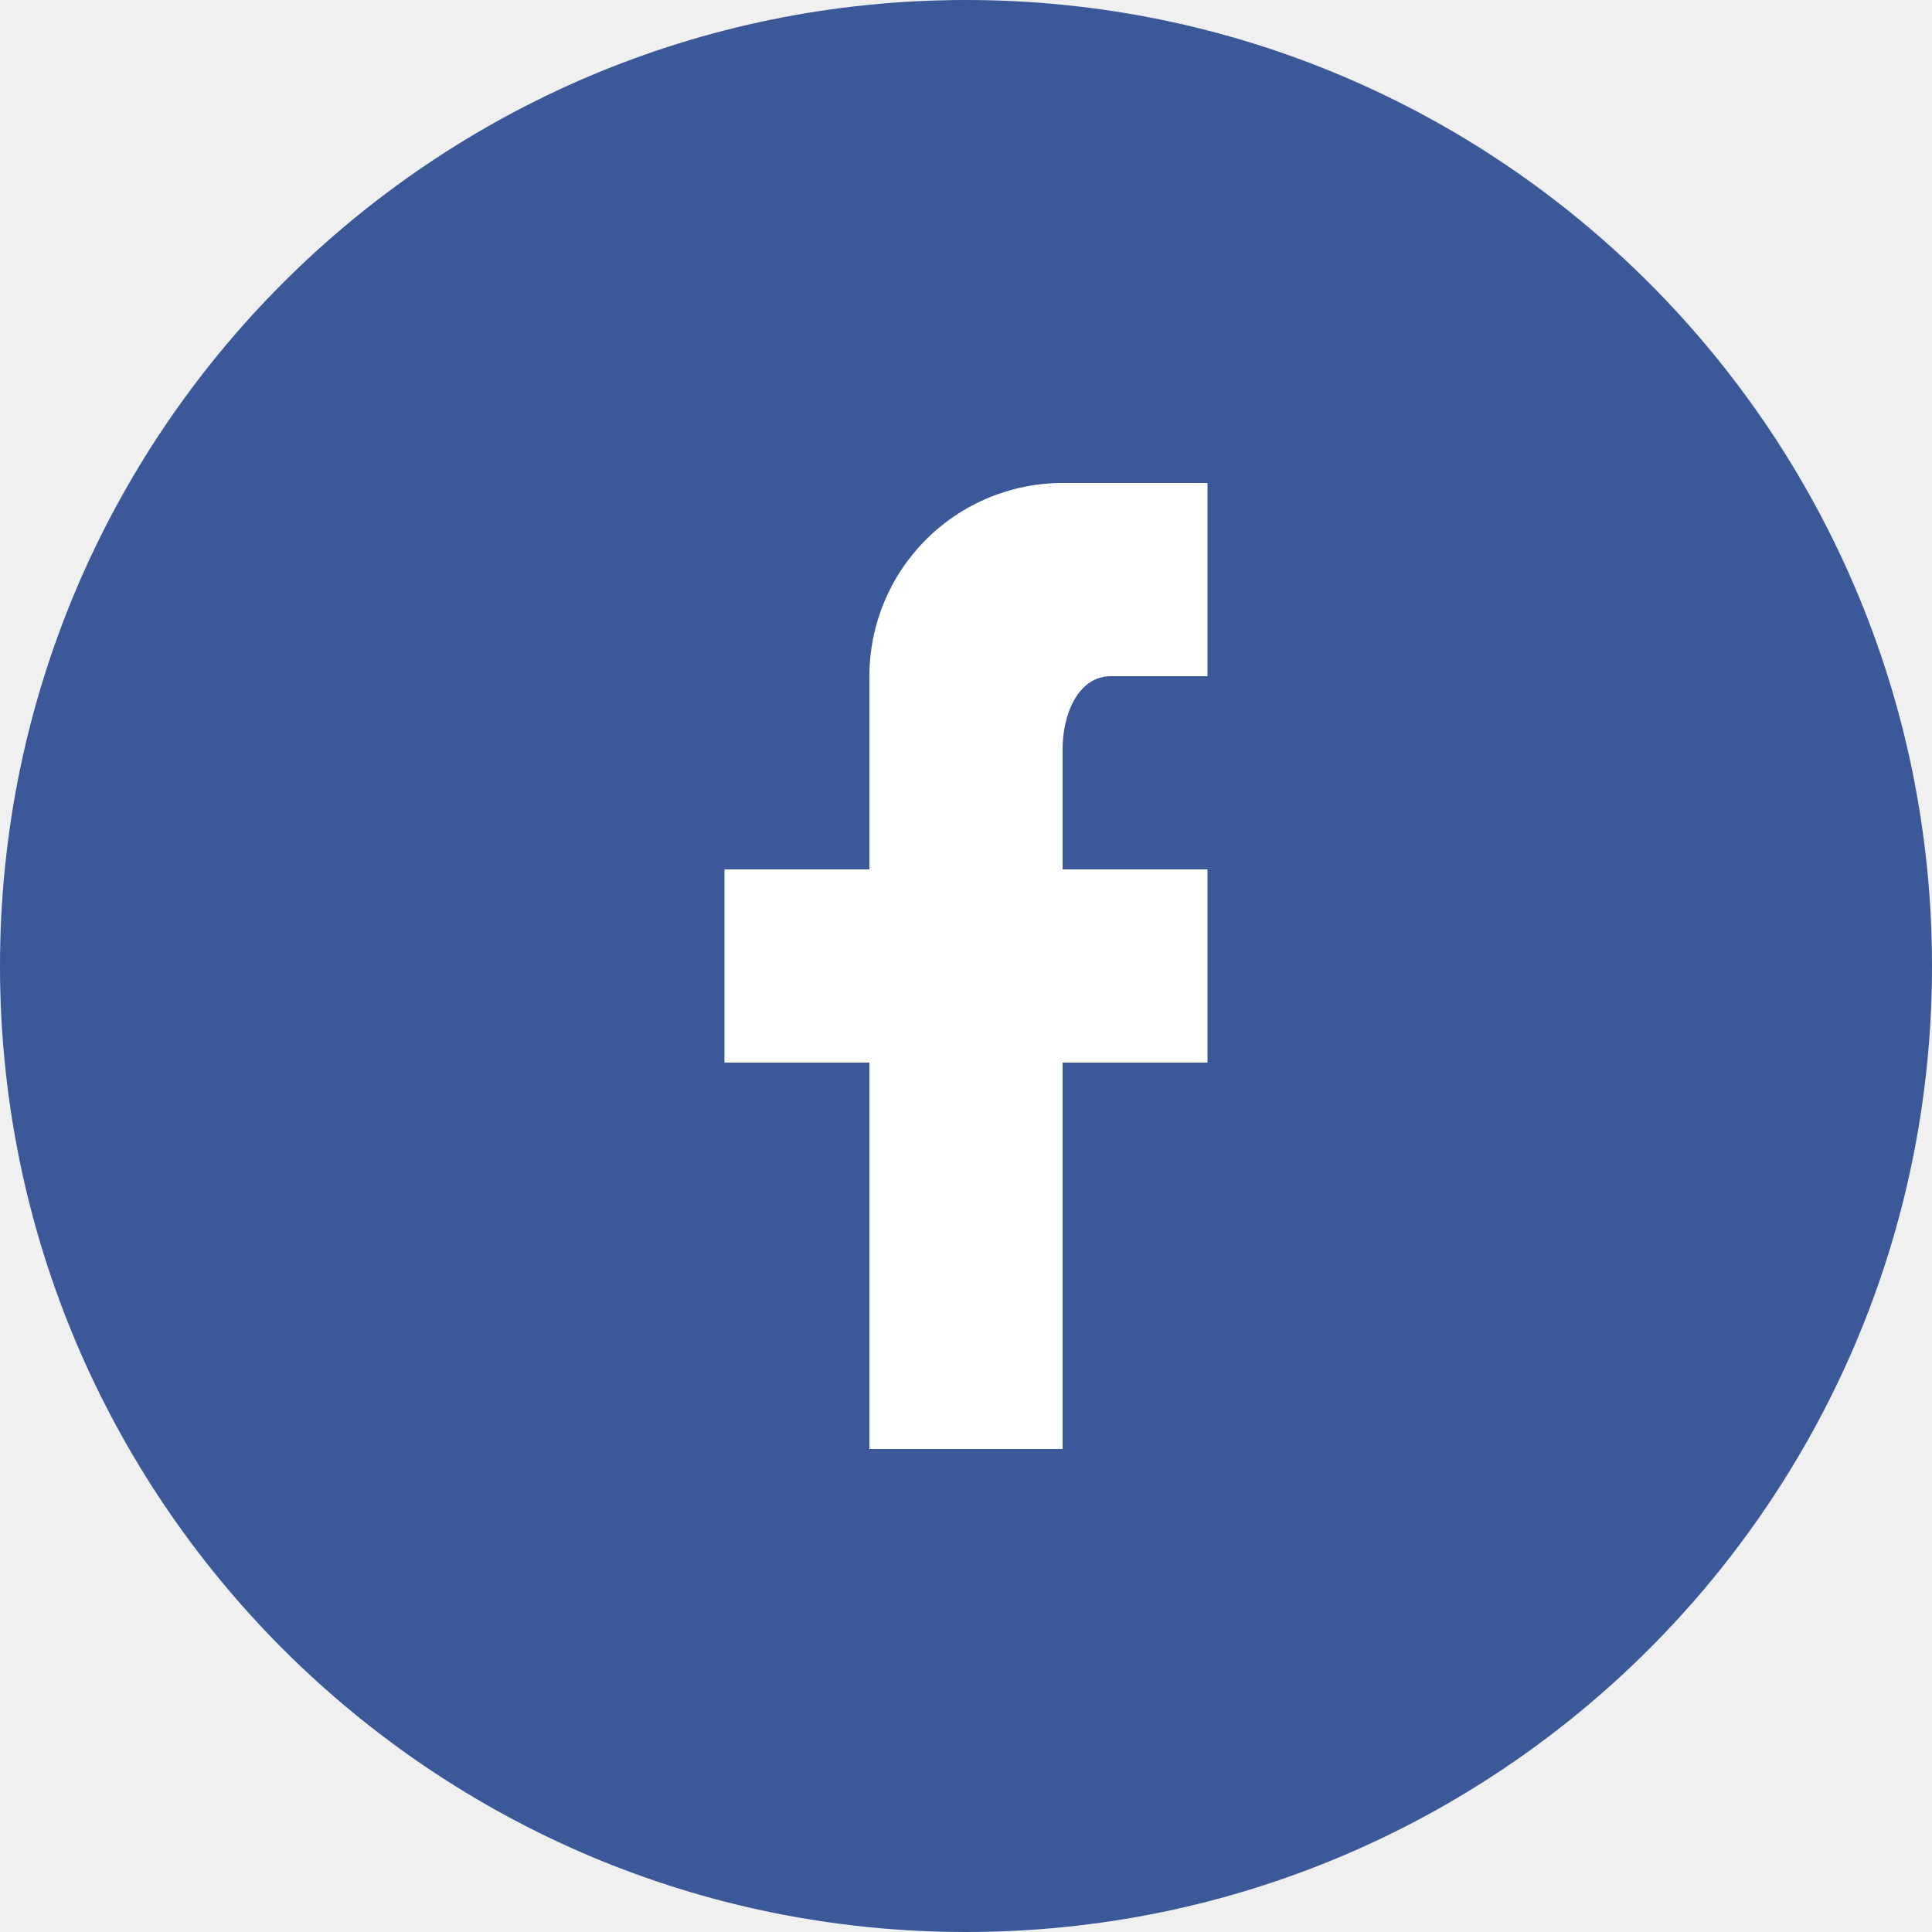
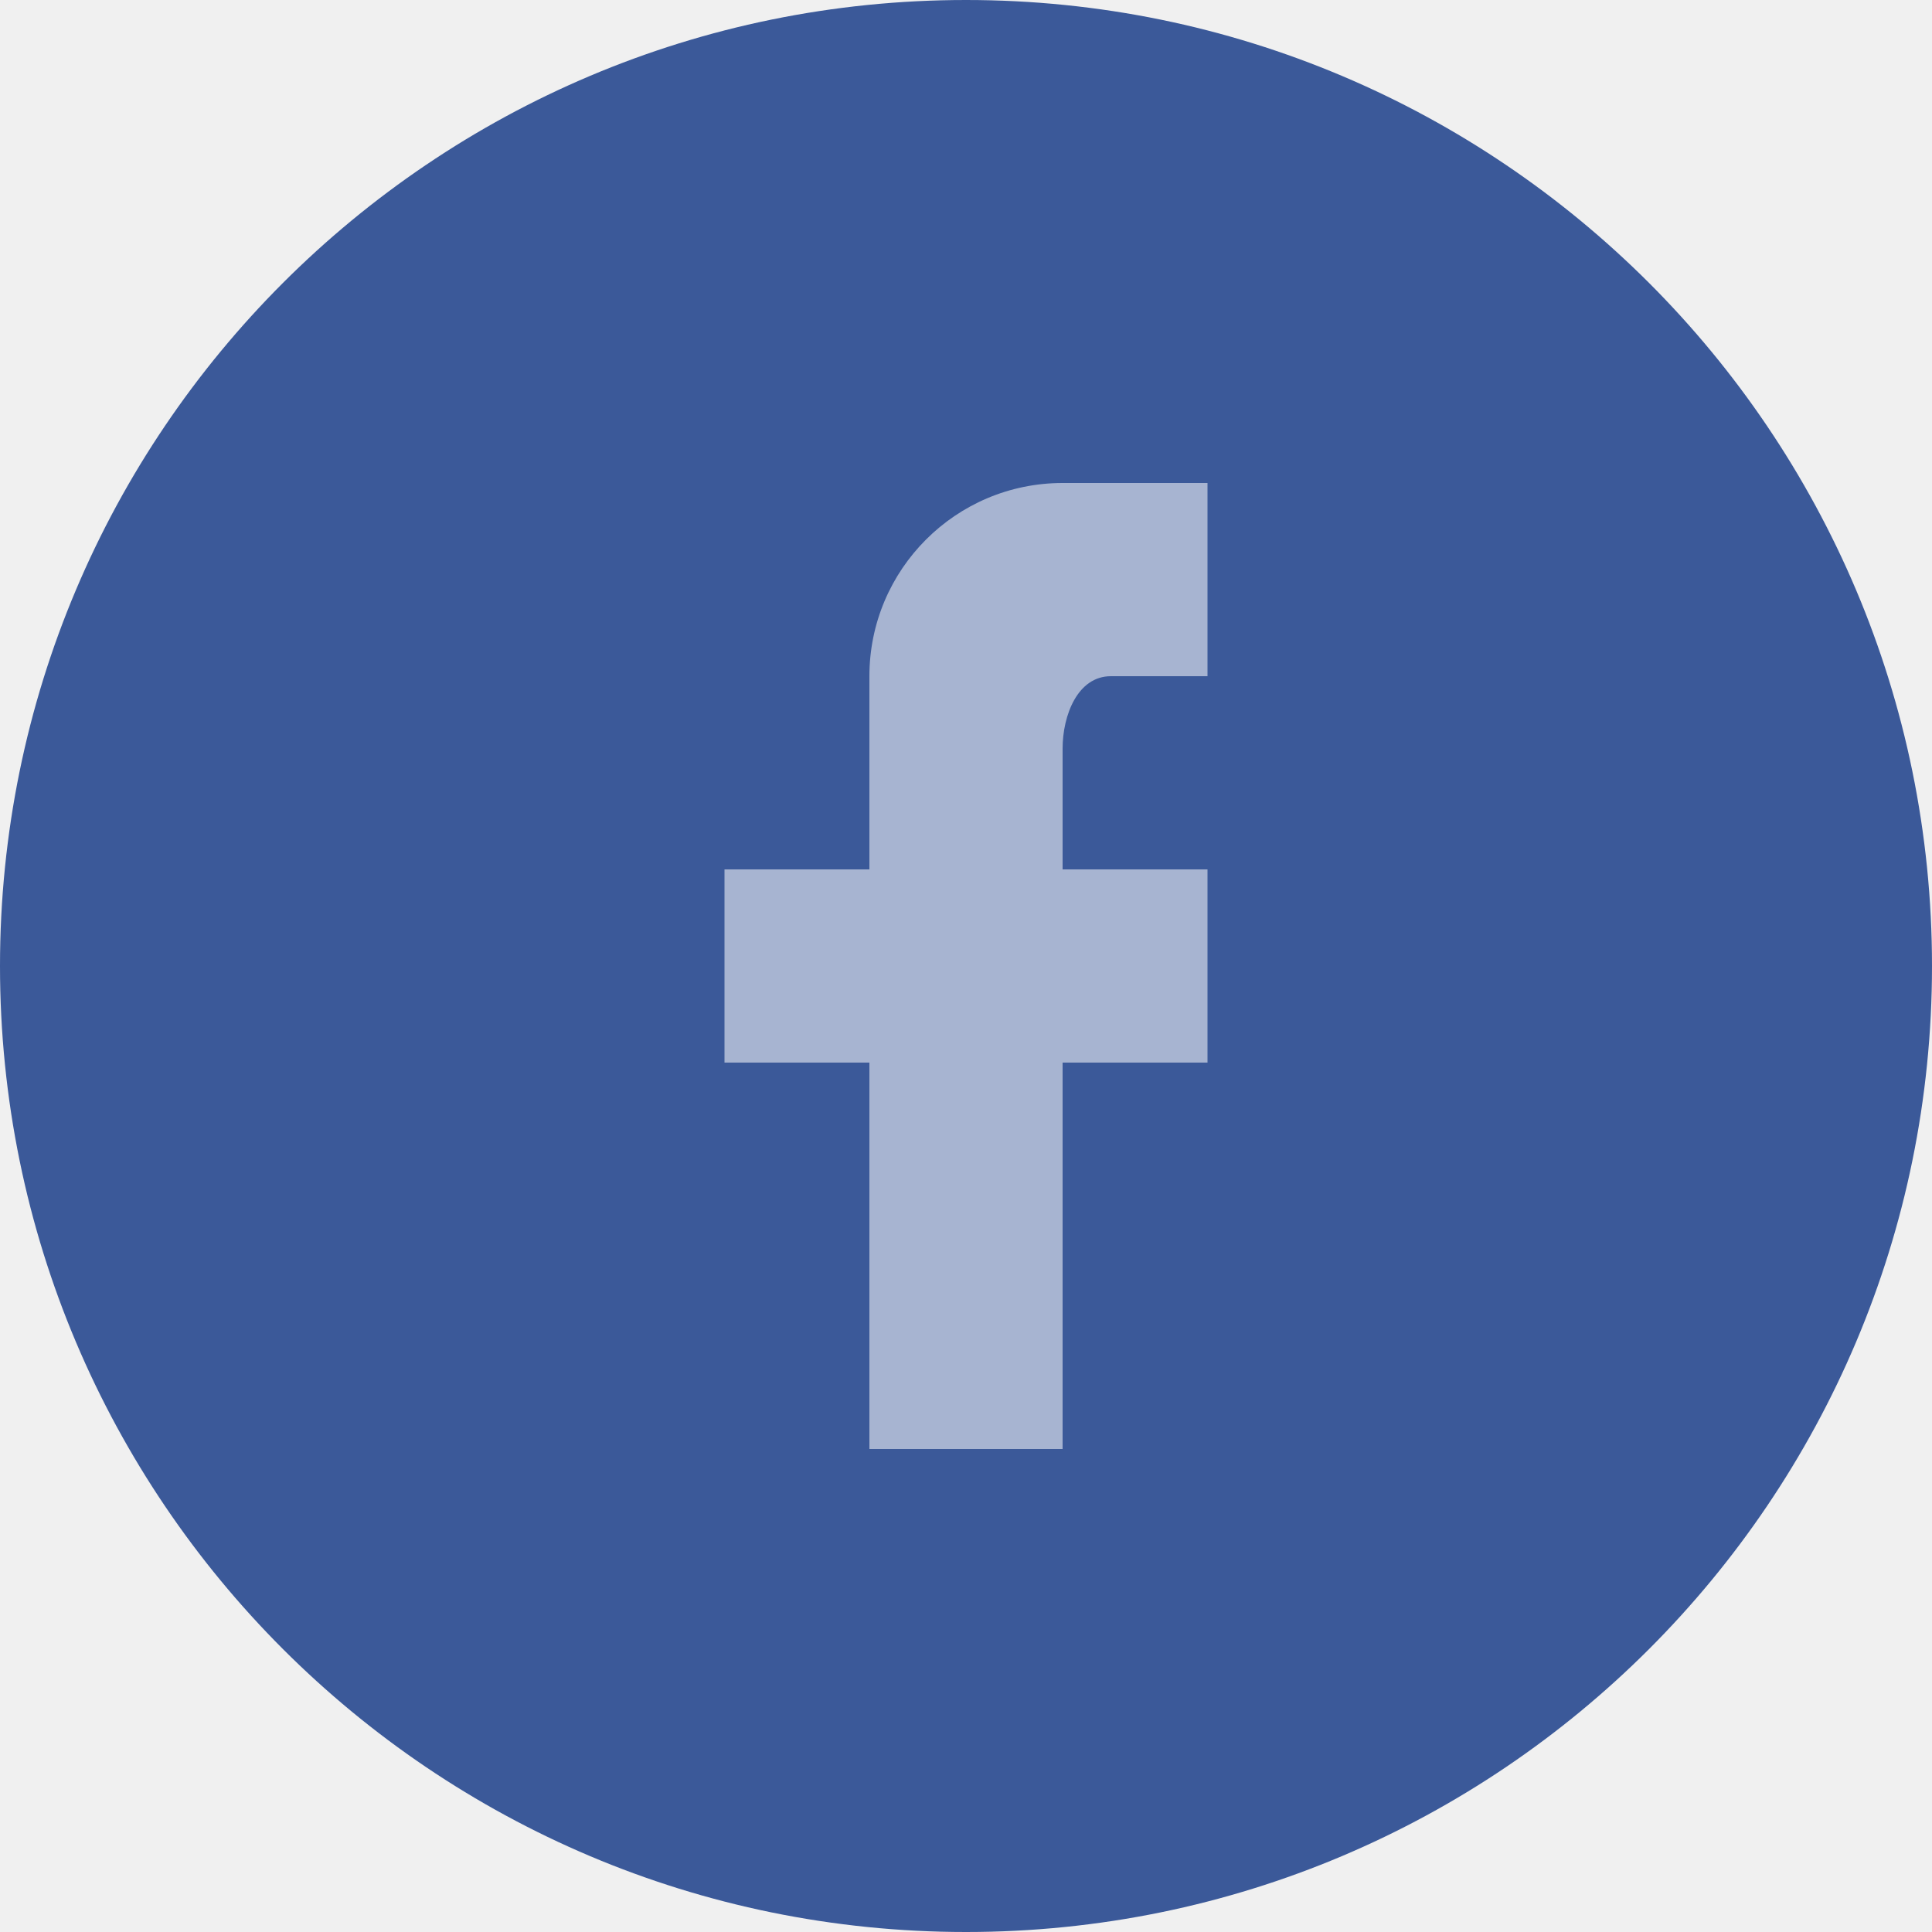
<svg xmlns="http://www.w3.org/2000/svg" width="40" height="40" viewBox="0 0 40 40" fill="none">
  <rect width="40" height="40" rx="20" fill="#3B5999" />
-   <mask id="mask0" mask-type="alpha" maskUnits="userSpaceOnUse" x="15" y="10" width="10" height="20">
-     <path d="M25 10V14H23C22.31 14 22 14.81 22 15.5V18H25V22H22V30H18V22H15V18H18V14C18 12.939 18.421 11.922 19.172 11.172C19.922 10.421 20.939 10 22 10H25Z" fill="#8C8C8C" />
+   <mask id="a" maskUnits="userSpaceOnUse" x="15" y="10" width="10" height="20">
+     <path d="M25 10v4h-2c-.69 0-1 .81-1 1.5V18h3v4h-3v8h-4v-8h-3v-4h3v-4a4 4 0 0 1 4-4h3z" fill="#8C8C8C" />
  </mask>
-   <g mask="url(#mask0)">
-     <rect width="40" height="40" rx="20" fill="white" />
+   <g mask="url(#a)">
+     <rect width="40" height="40" rx="20" fill="#fff" />
  </g>
</svg>
